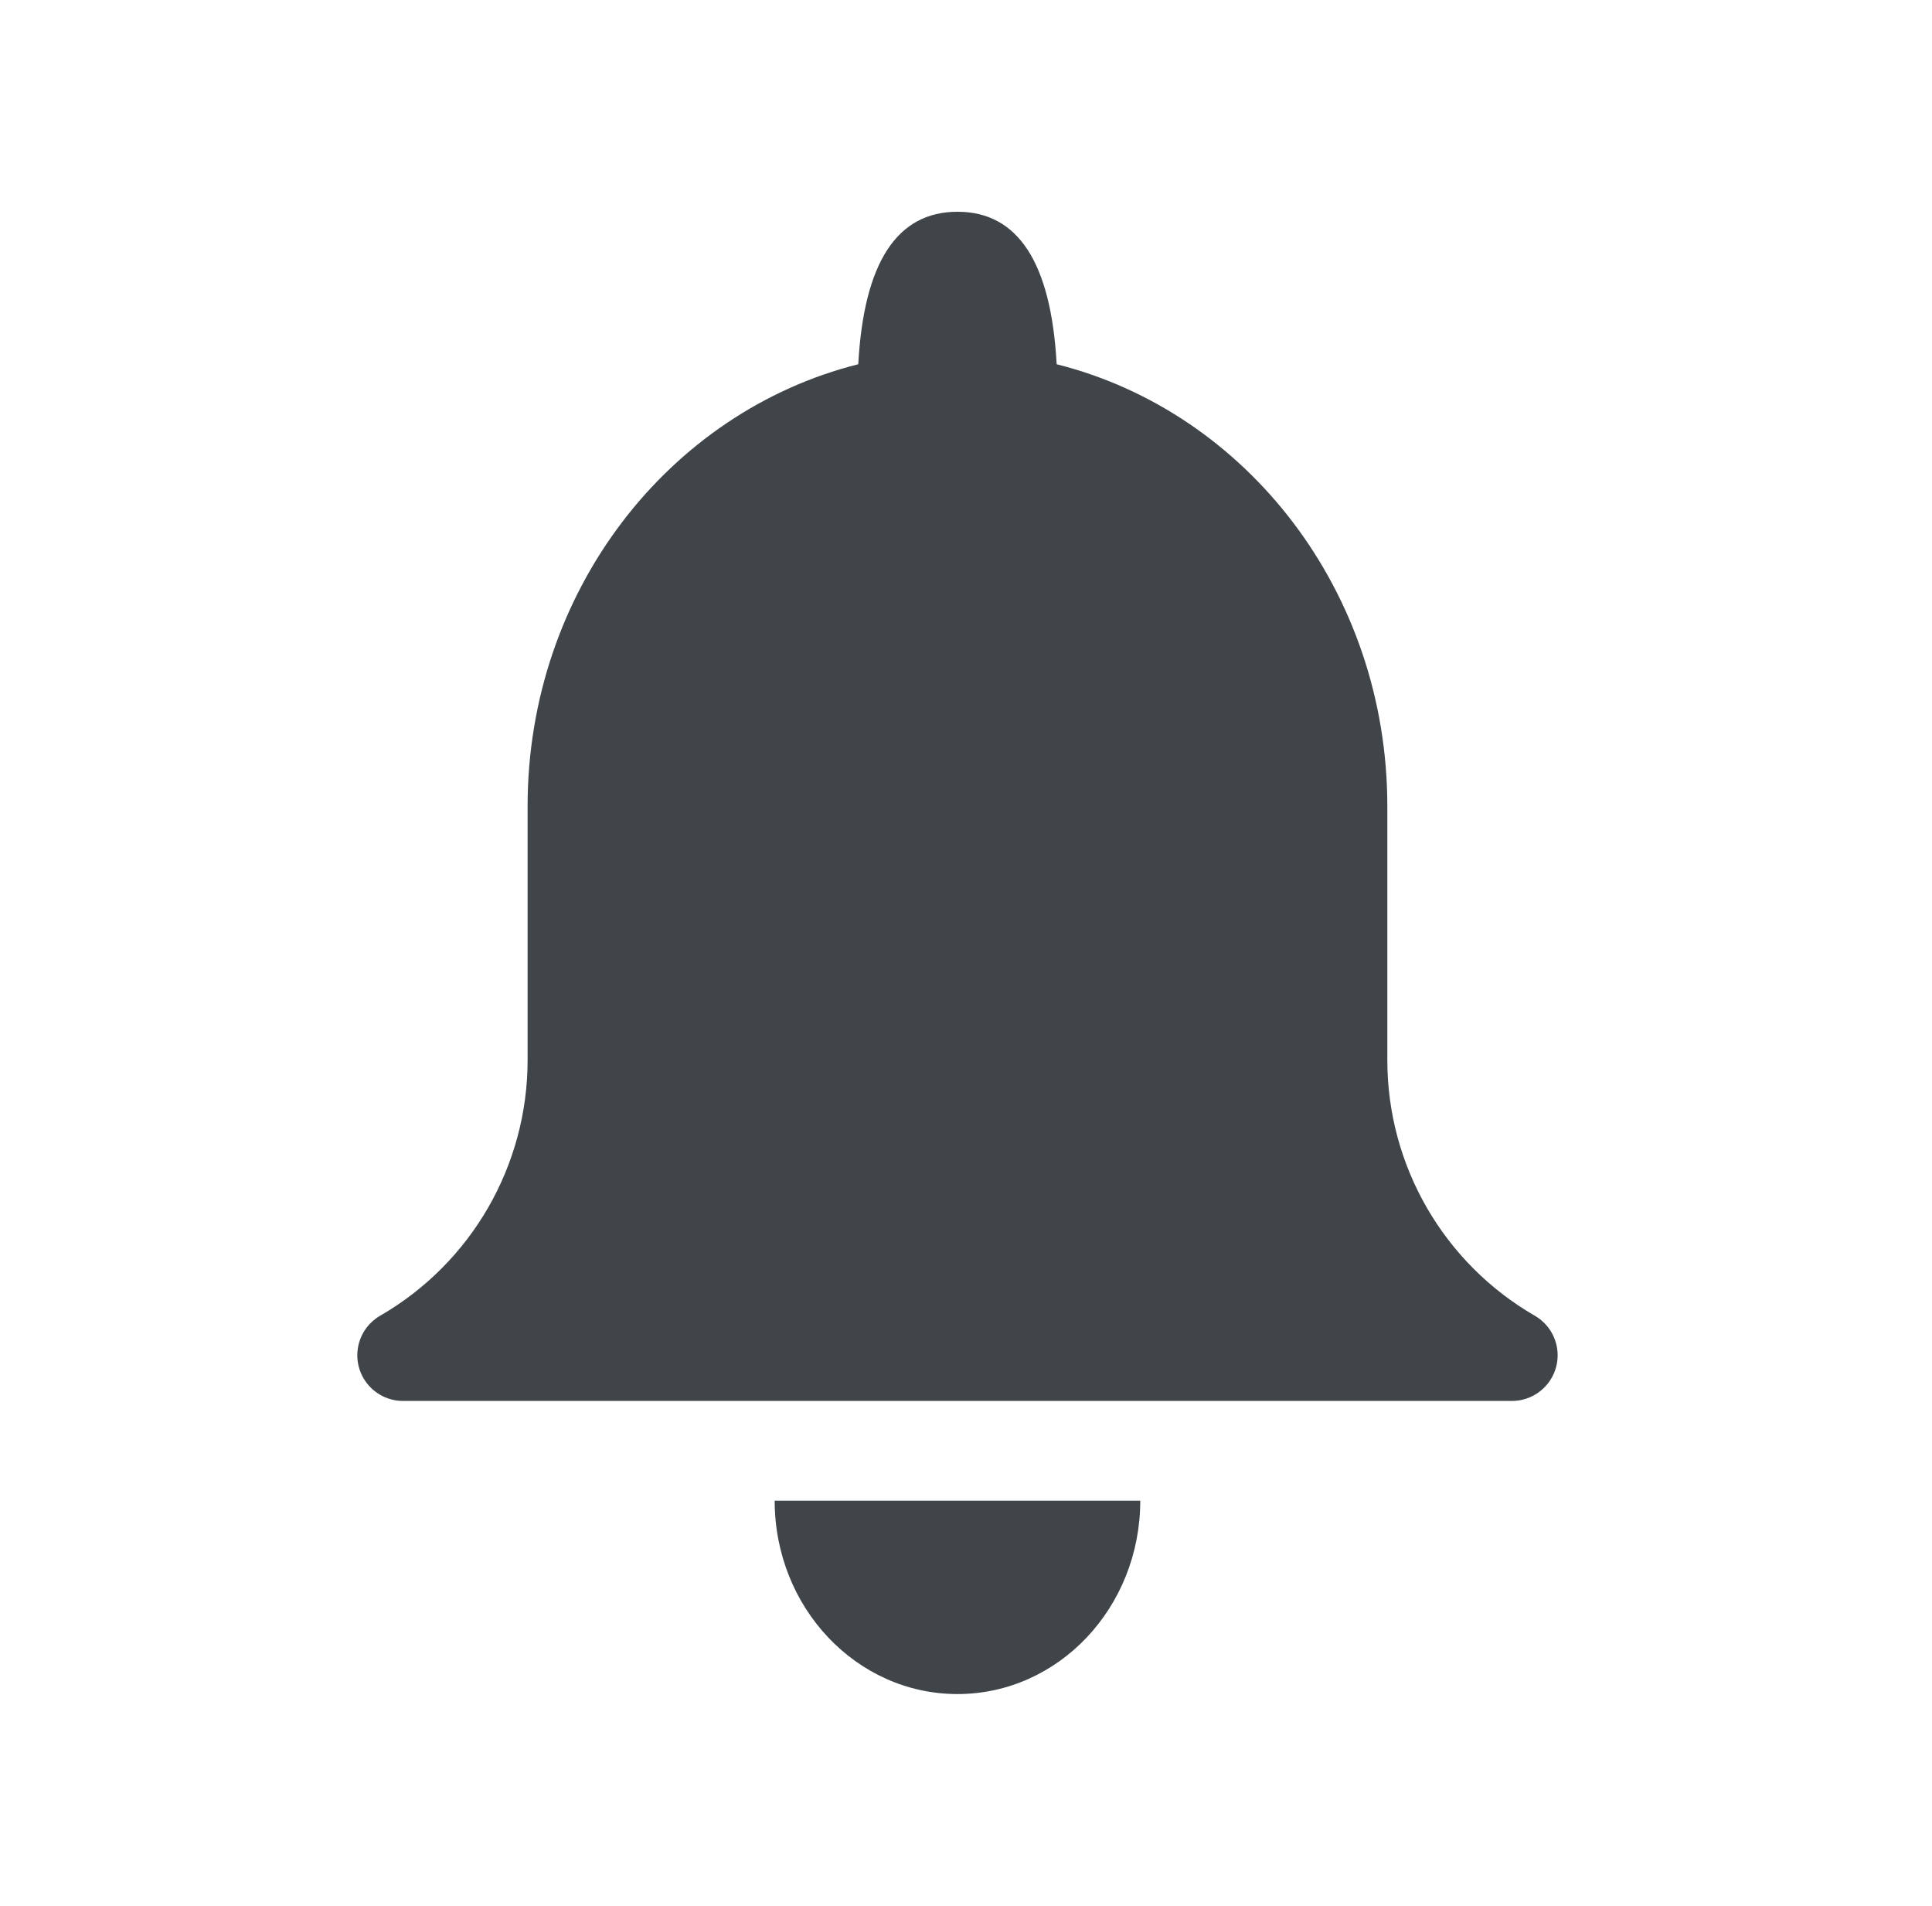
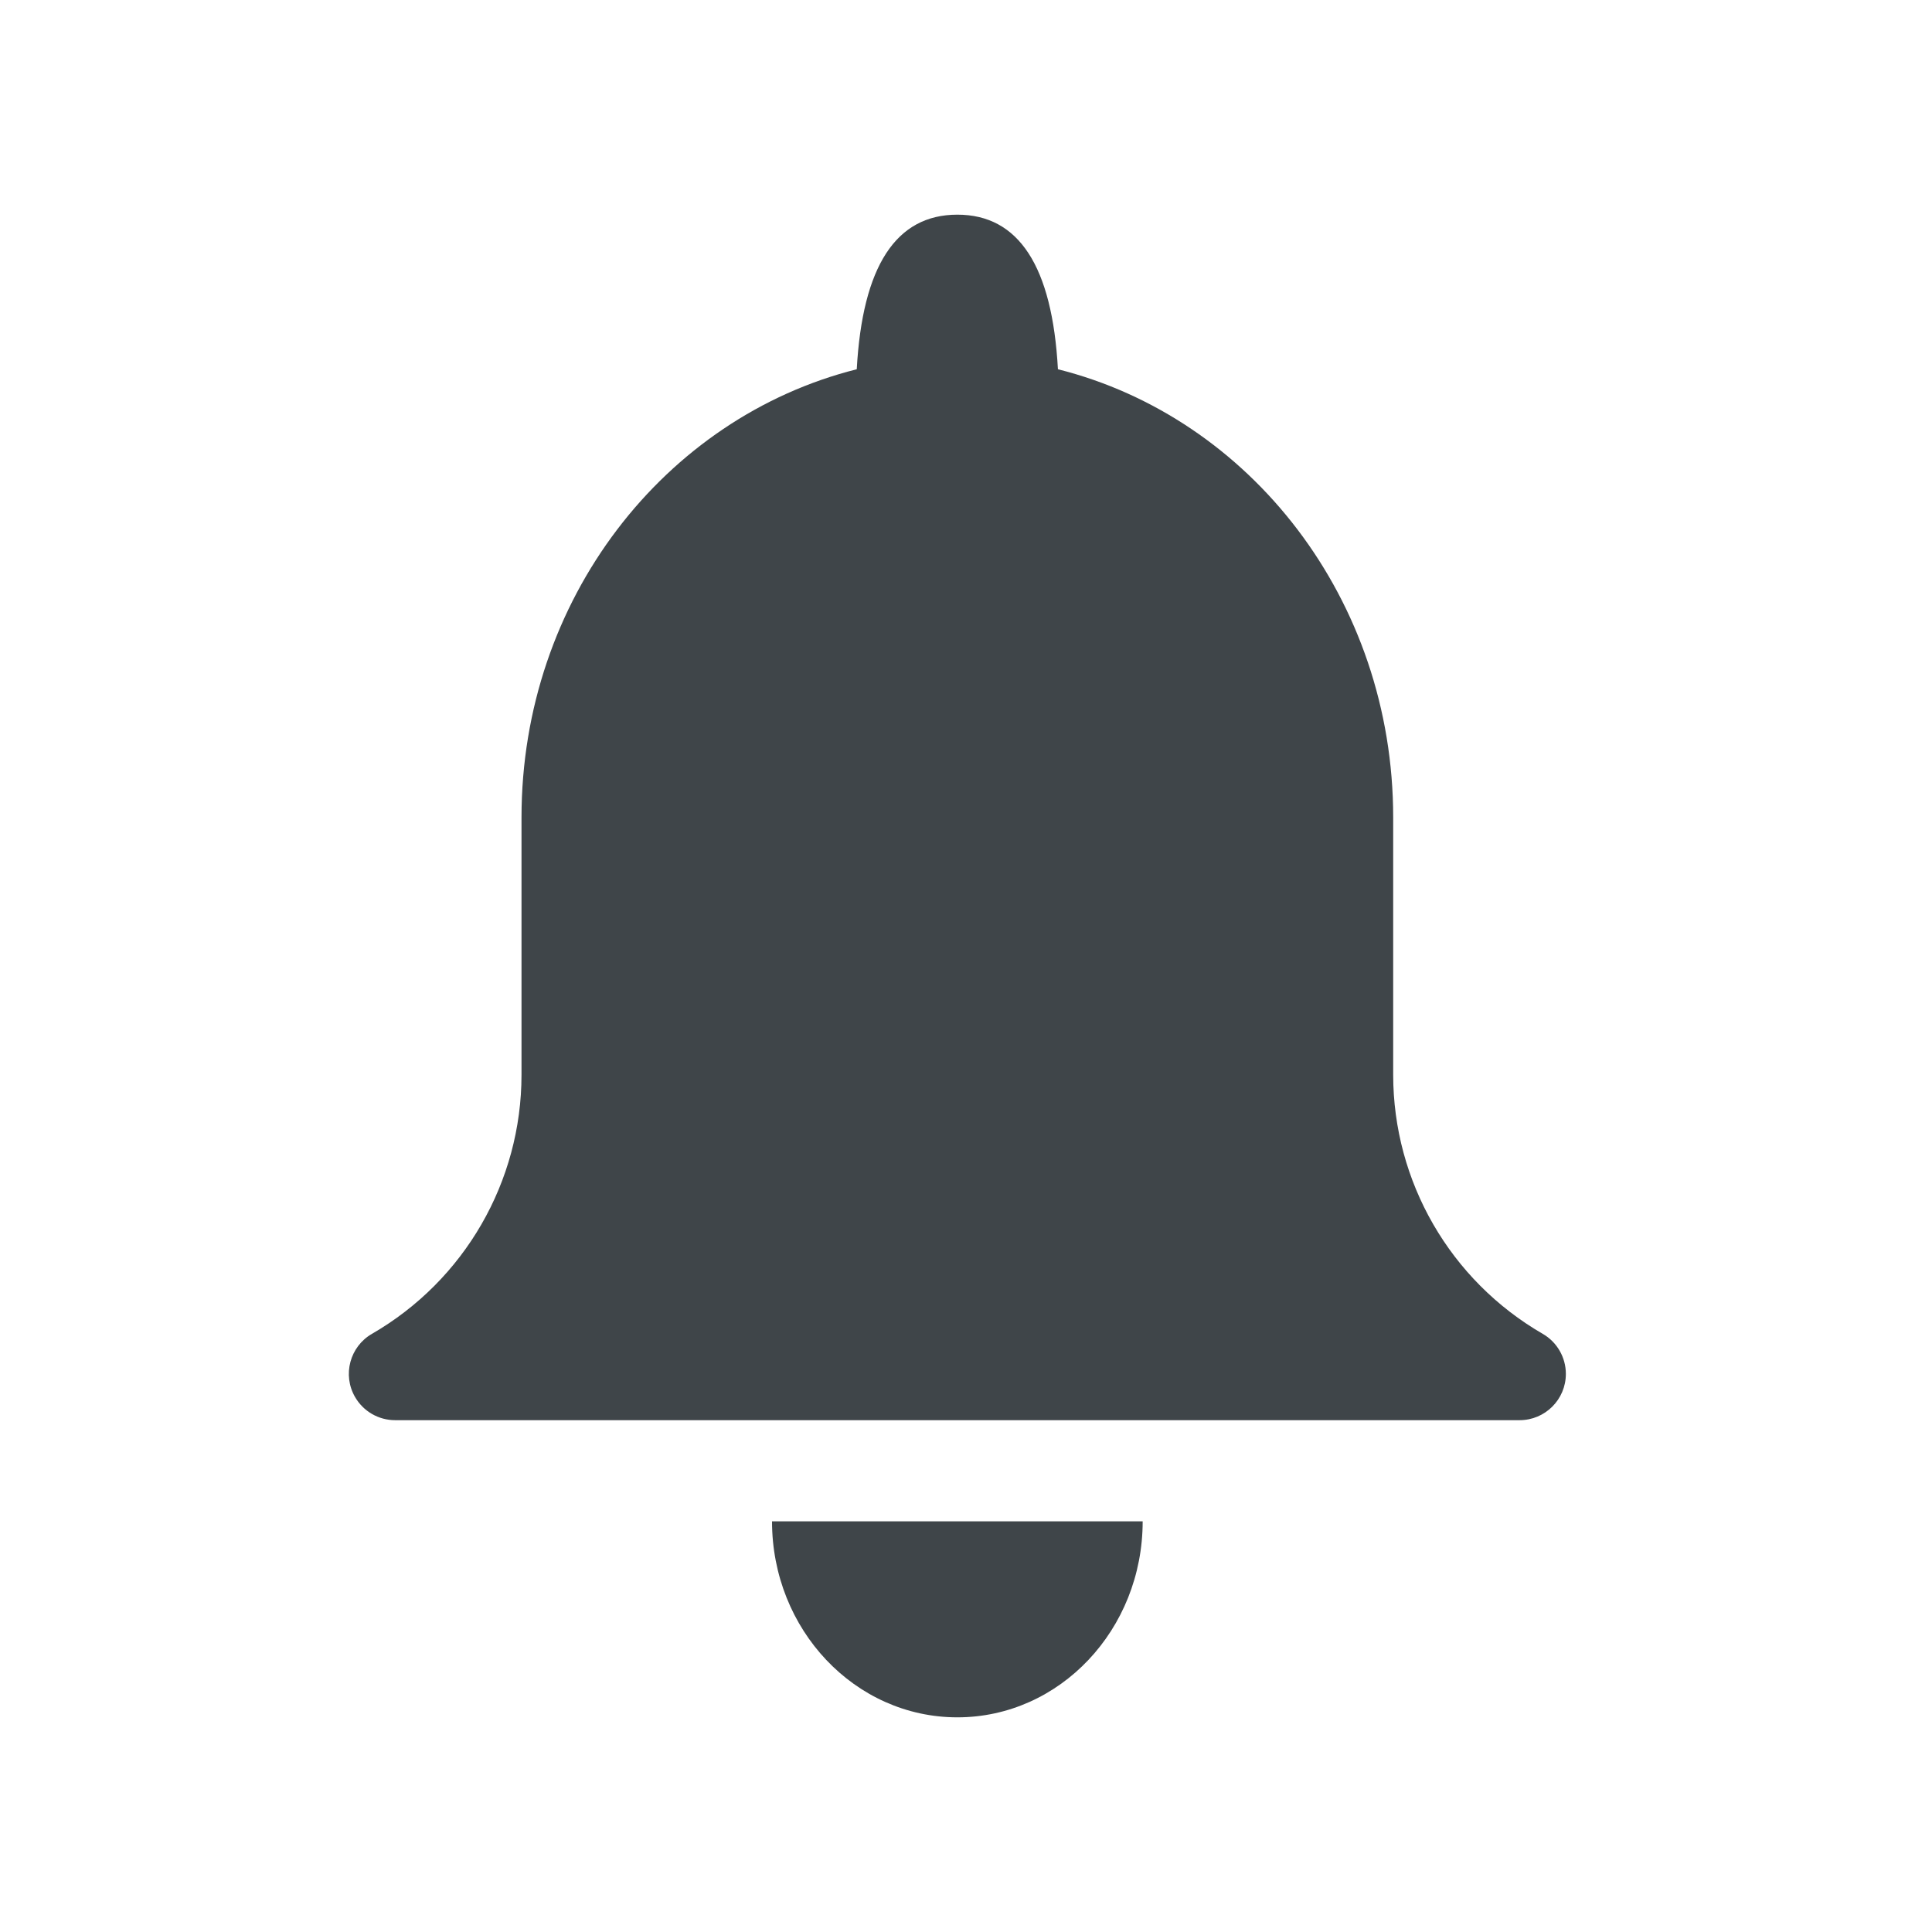
- <svg xmlns="http://www.w3.org/2000/svg" width="73" height="72" viewBox="0 0 73 72" fill="none">
-   <path d="M36.178 64C39.994 64 43.084 60.731 43.084 56.696H29.271C29.271 60.731 32.361 64 36.178 64ZM52.42 40.054V30.463C52.42 22.337 47.085 15.558 39.926 13.761C39.715 9.92 38.465 8 36.178 8C33.89 8 32.641 9.92 32.429 13.761C25.27 15.558 19.935 22.337 19.935 30.463V40.054C19.935 44.036 17.811 47.716 14.362 49.708C13.538 50.184 13.255 51.239 13.732 52.063C14.04 52.597 14.609 52.926 15.225 52.926H57.13C58.083 52.926 58.855 52.154 58.855 51.201C58.855 50.585 58.526 50.016 57.993 49.708C54.544 47.716 52.42 44.036 52.42 40.054Z" fill="#3F4549" />
+ <svg xmlns="http://www.w3.org/2000/svg" width="72" height="72" viewBox="0 0 72 72" fill="none">
+   <path d="M35.678 64C39.494 64 42.584 60.731 42.584 56.696H28.771C28.771 60.731 31.861 64 35.678 64ZM51.92 40.054V30.463C51.92 22.337 46.585 15.558 39.426 13.761C39.215 9.92 37.965 8 35.678 8C33.39 8 32.141 9.92 31.929 13.761C24.77 15.558 19.435 22.337 19.435 30.463V40.054C19.435 44.036 17.311 47.716 13.862 49.708C13.038 50.184 12.755 51.239 13.232 52.063C13.54 52.597 14.109 52.926 14.725 52.926H56.63C57.583 52.926 58.355 52.154 58.355 51.201C58.355 50.585 58.026 50.016 57.493 49.708C54.044 47.716 51.92 44.036 51.92 40.054Z" fill="#3F4549" />
</svg>
